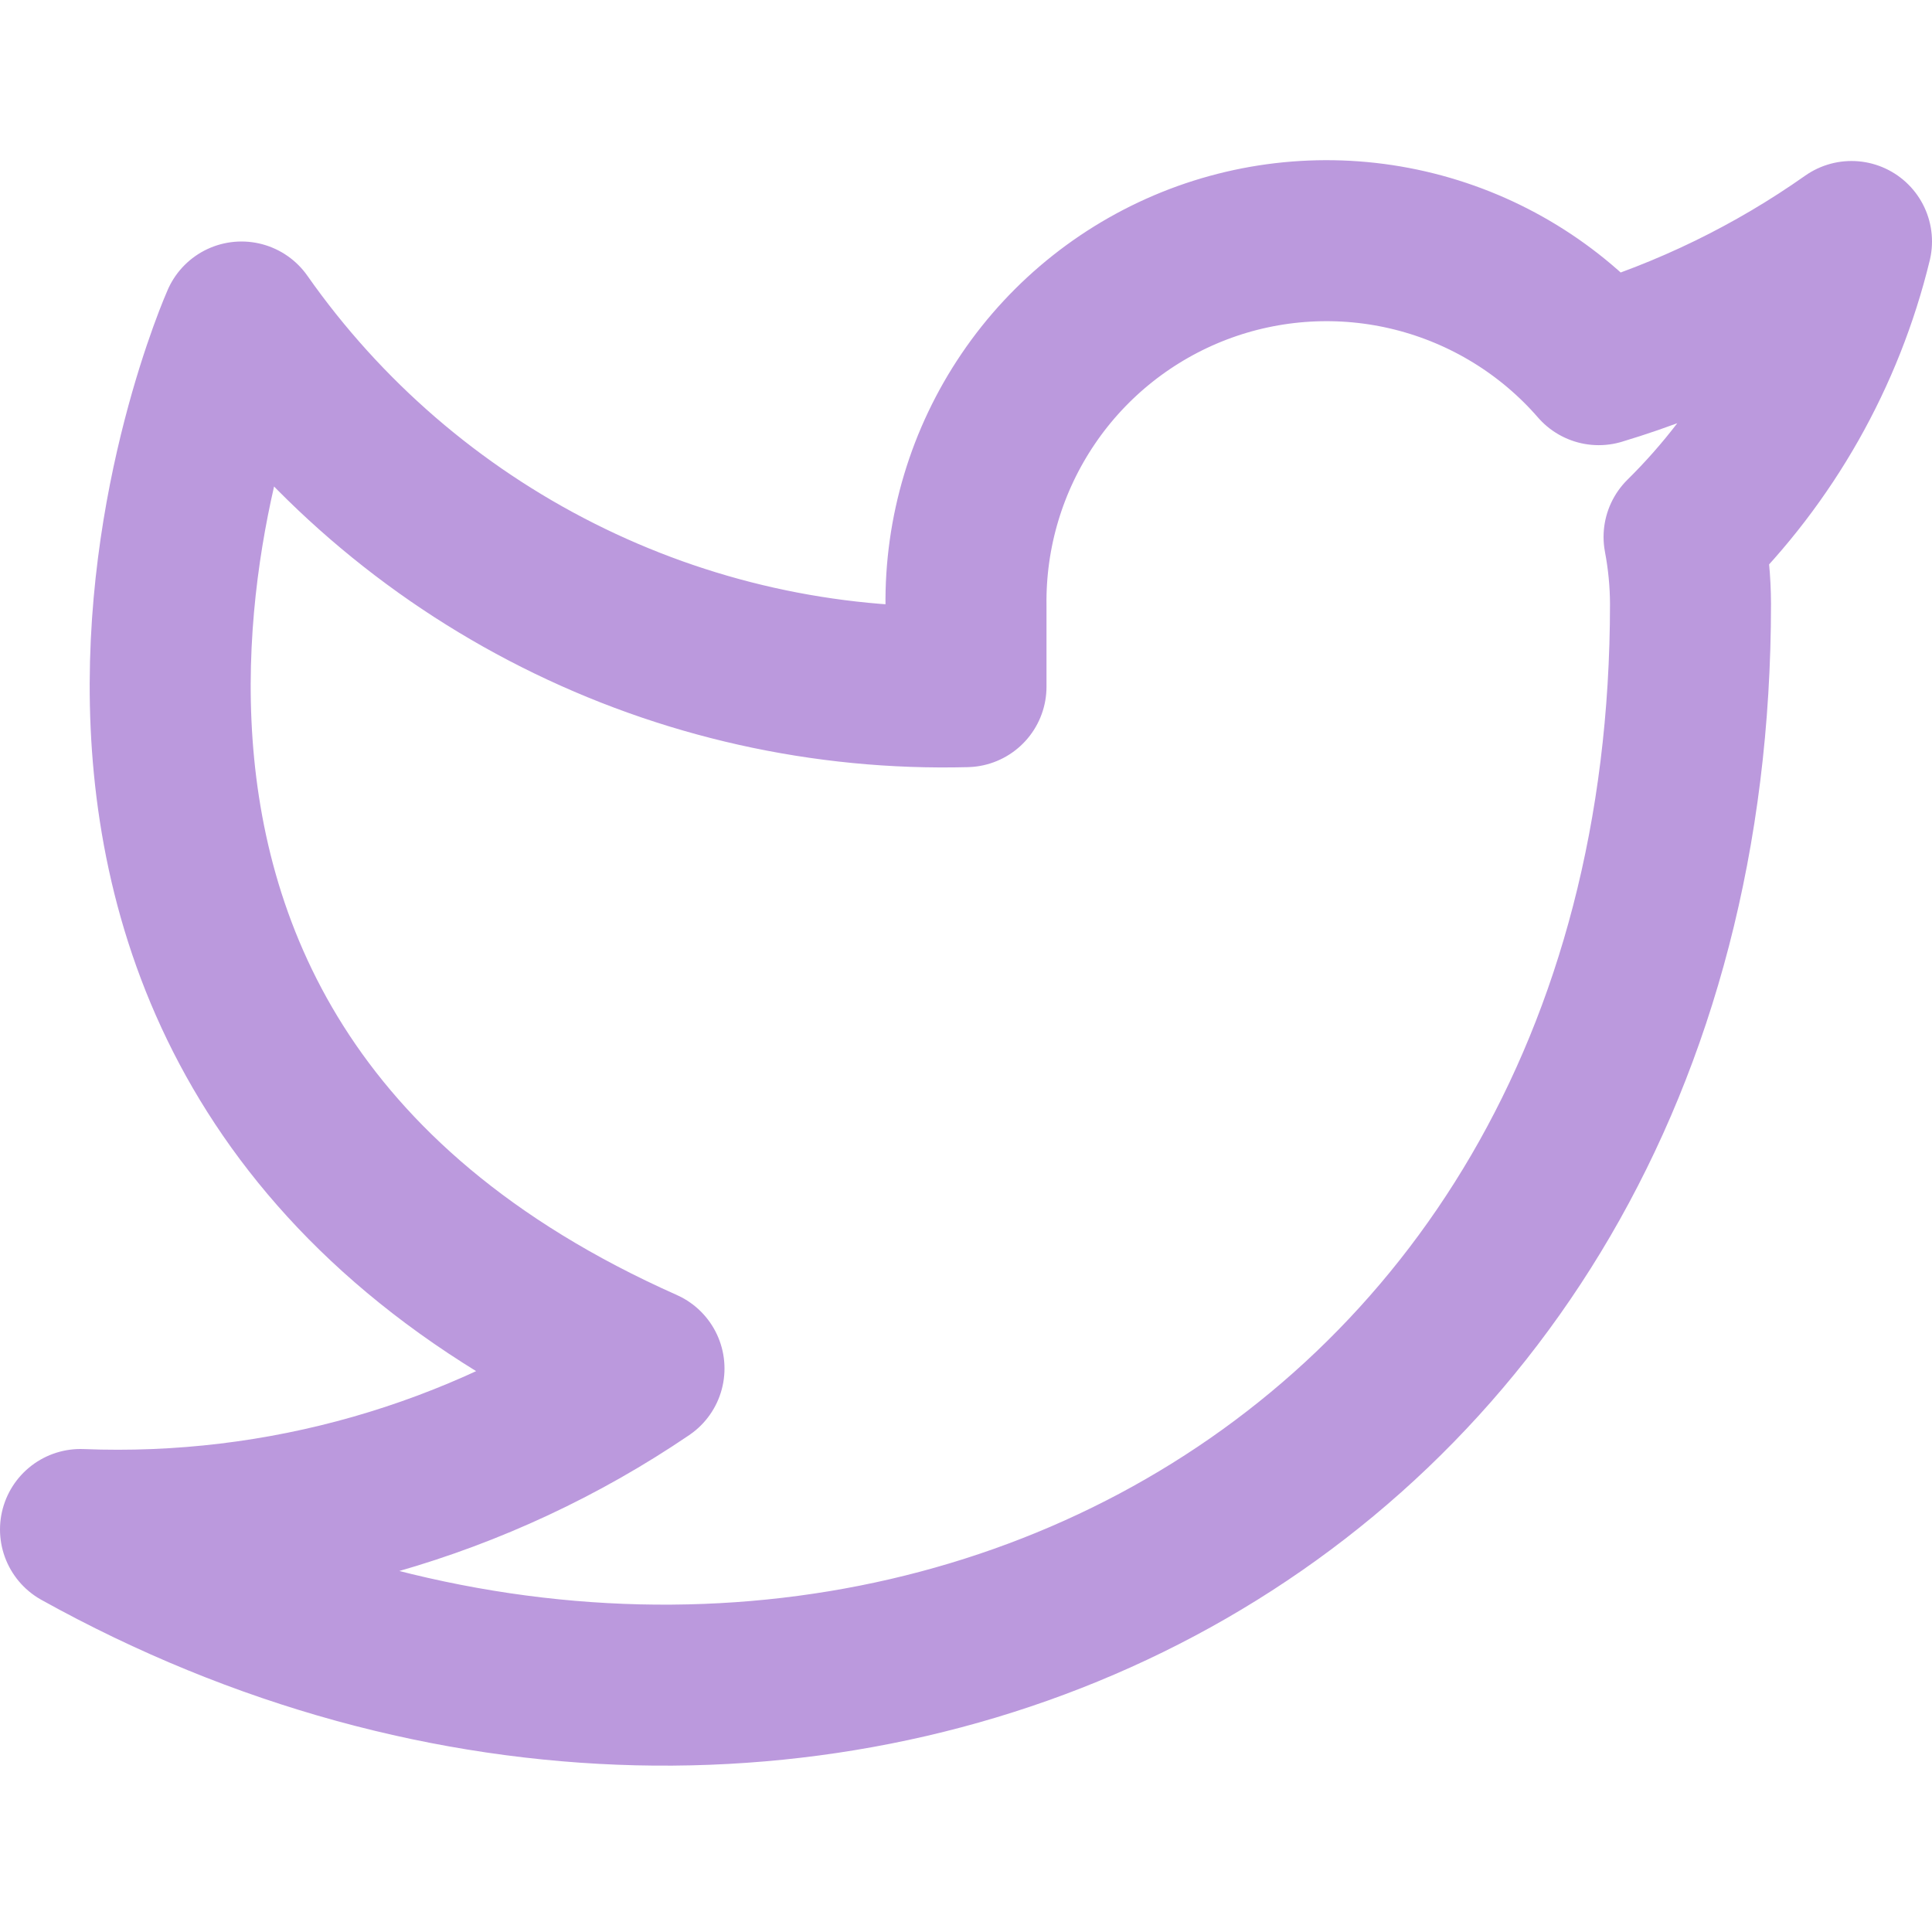
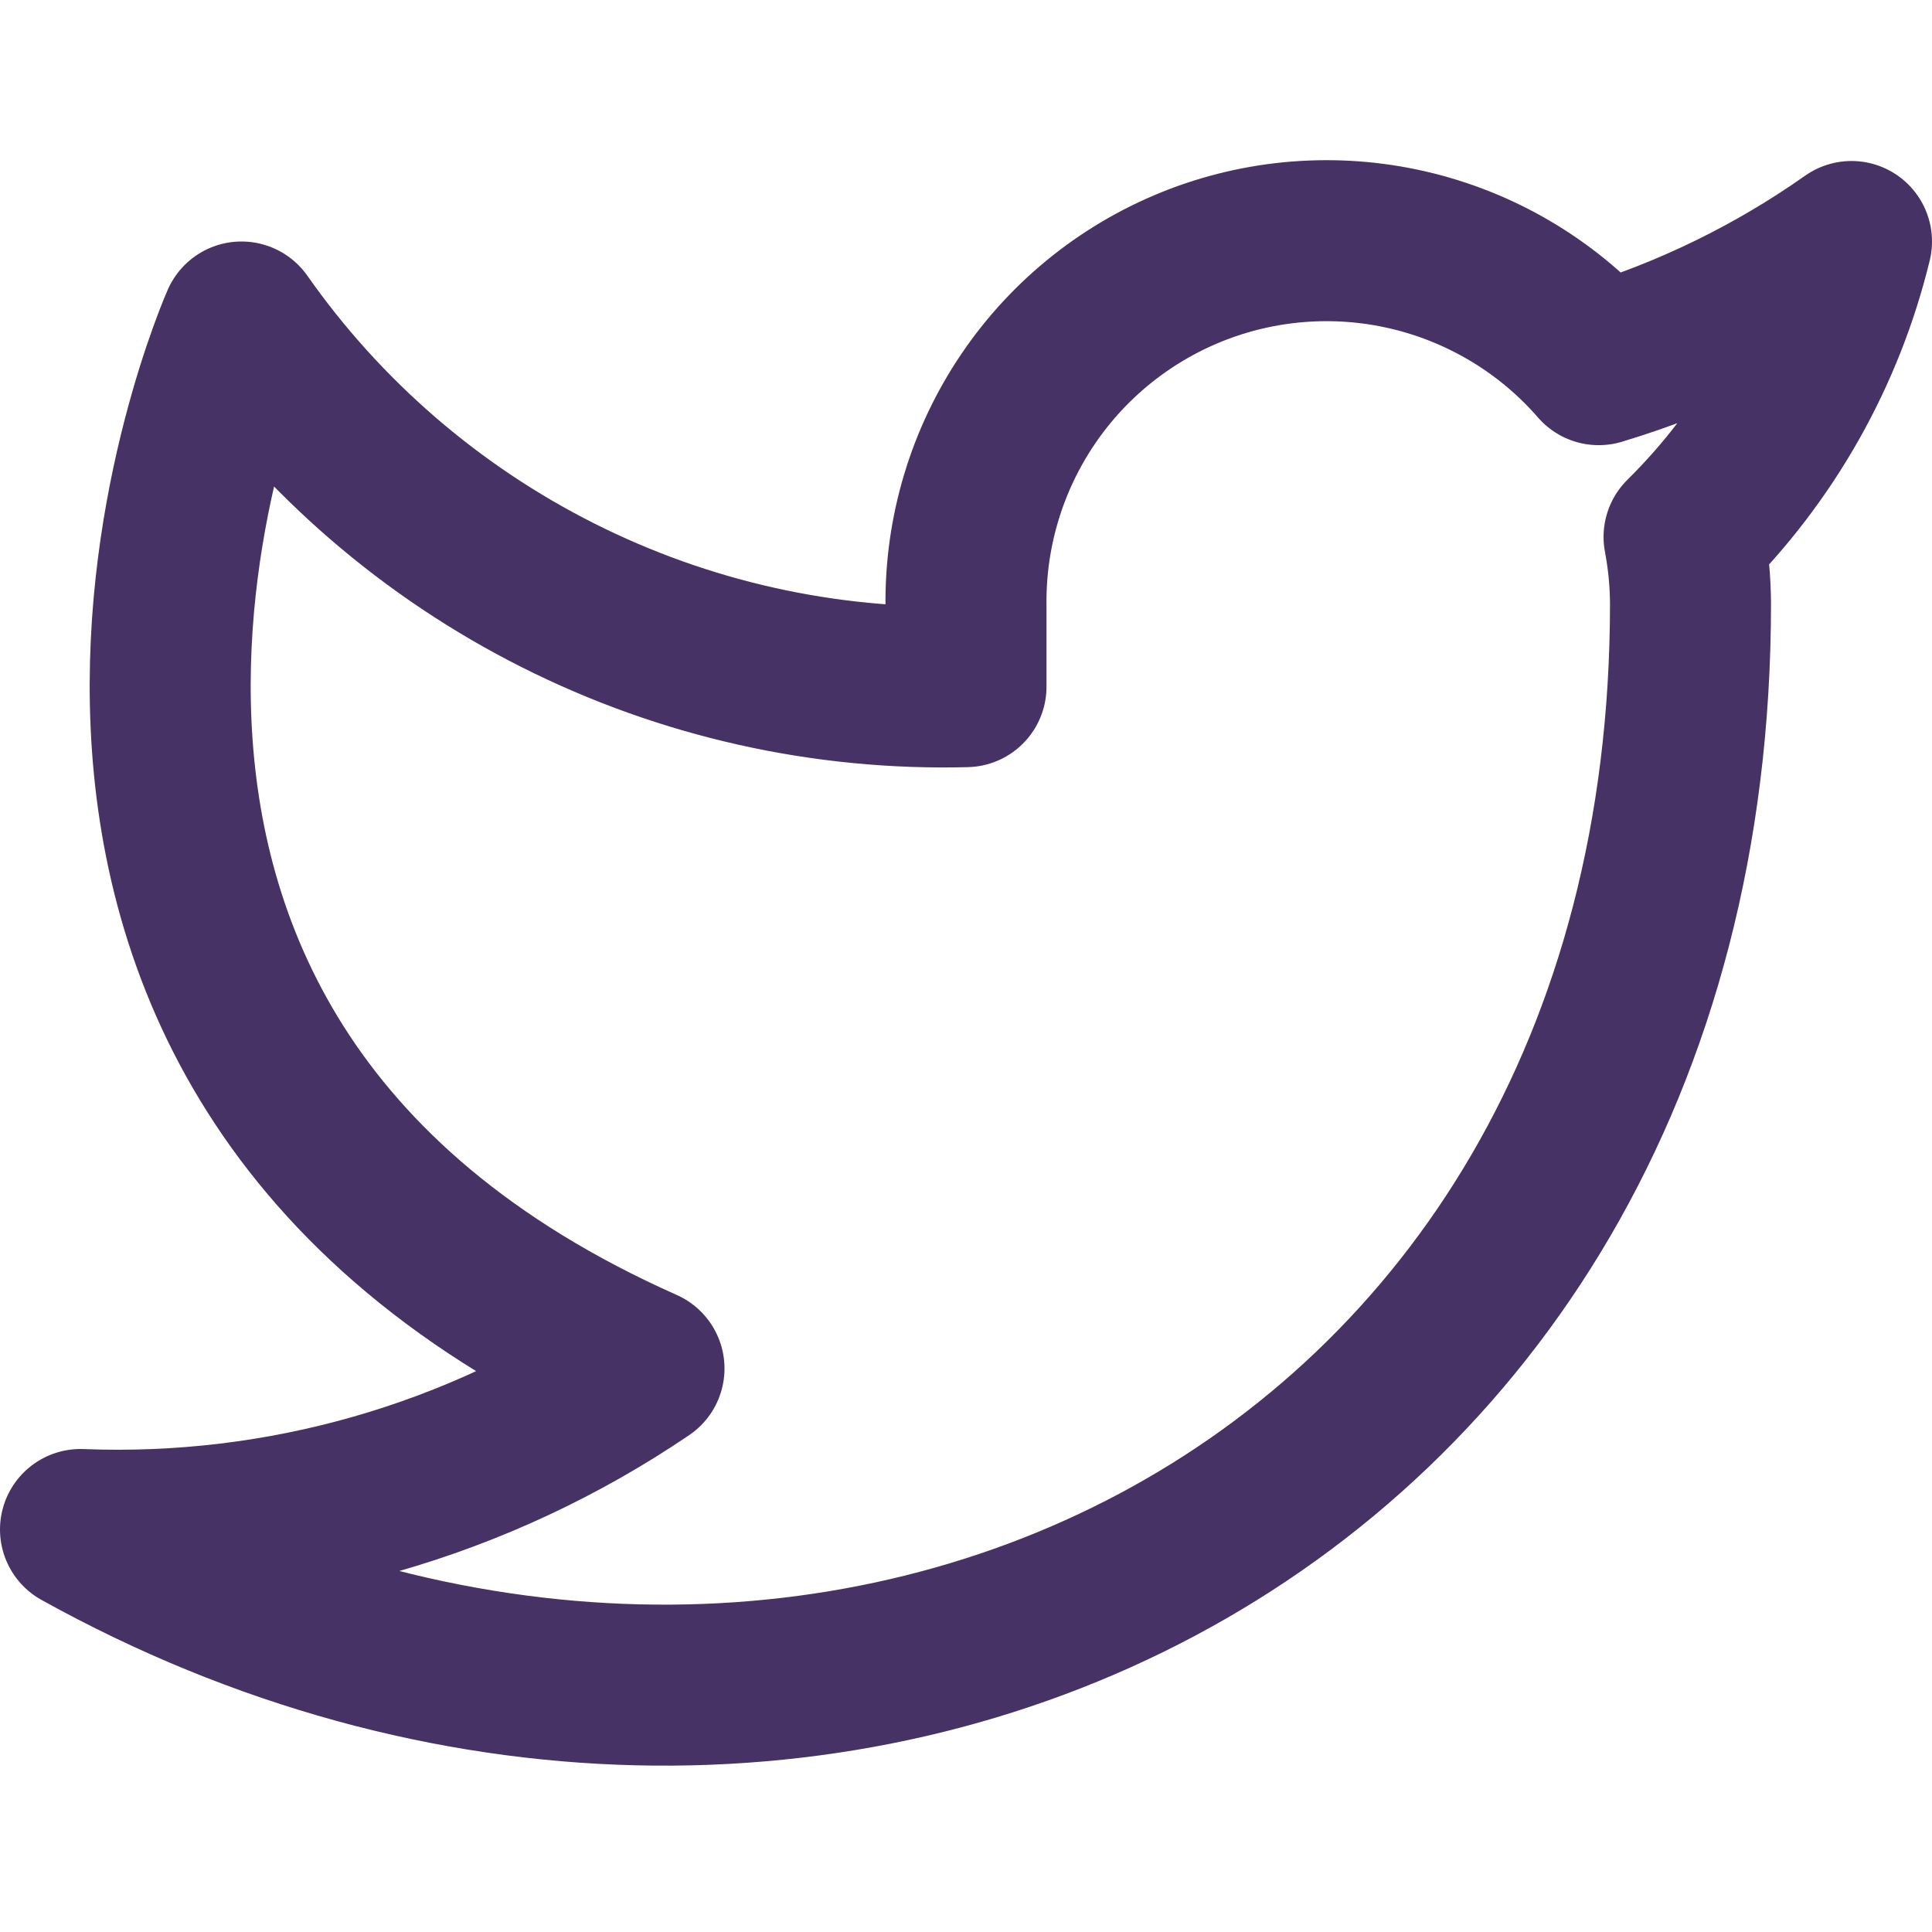
<svg xmlns="http://www.w3.org/2000/svg" width="24" height="24" viewBox="0 0 24 24" fill="none">
-   <path d="M23 3C22.042 3.675 20.982 4.192 19.86 4.53C19.258 3.837 18.457 3.347 17.567 3.124C16.677 2.901 15.739 2.957 14.882 3.284C14.025 3.612 13.288 4.194 12.773 4.954C12.258 5.713 11.988 6.612 12 7.53V8.53C10.243 8.576 8.501 8.186 6.931 7.395C5.361 6.605 4.01 5.439 3 4C3 4 -1 13 8 17C5.941 18.398 3.487 19.099 1 19C10 24 21 19 21 7.5C20.999 7.221 20.972 6.944 20.92 6.67C21.941 5.663 22.661 4.393 23 3V3Z" stroke="#BB99DD" stroke-width="2" stroke-linecap="round" stroke-linejoin="round" />
+   <path d="M23 3C22.042 3.675 20.982 4.192 19.86 4.53C19.258 3.837 18.457 3.347 17.567 3.124C16.677 2.901 15.739 2.957 14.882 3.284C14.025 3.612 13.288 4.194 12.773 4.954C12.258 5.713 11.988 6.612 12 7.53V8.53C10.243 8.576 8.501 8.186 6.931 7.395C5.361 6.605 4.01 5.439 3 4C3 4 -1 13 8 17C5.941 18.398 3.487 19.099 1 19C10 24 21 19 21 7.5C20.999 7.221 20.972 6.944 20.92 6.67C21.941 5.663 22.661 4.393 23 3V3Z" stroke="#463264" stroke-width="2" stroke-linecap="round" stroke-linejoin="round" />
</svg>
